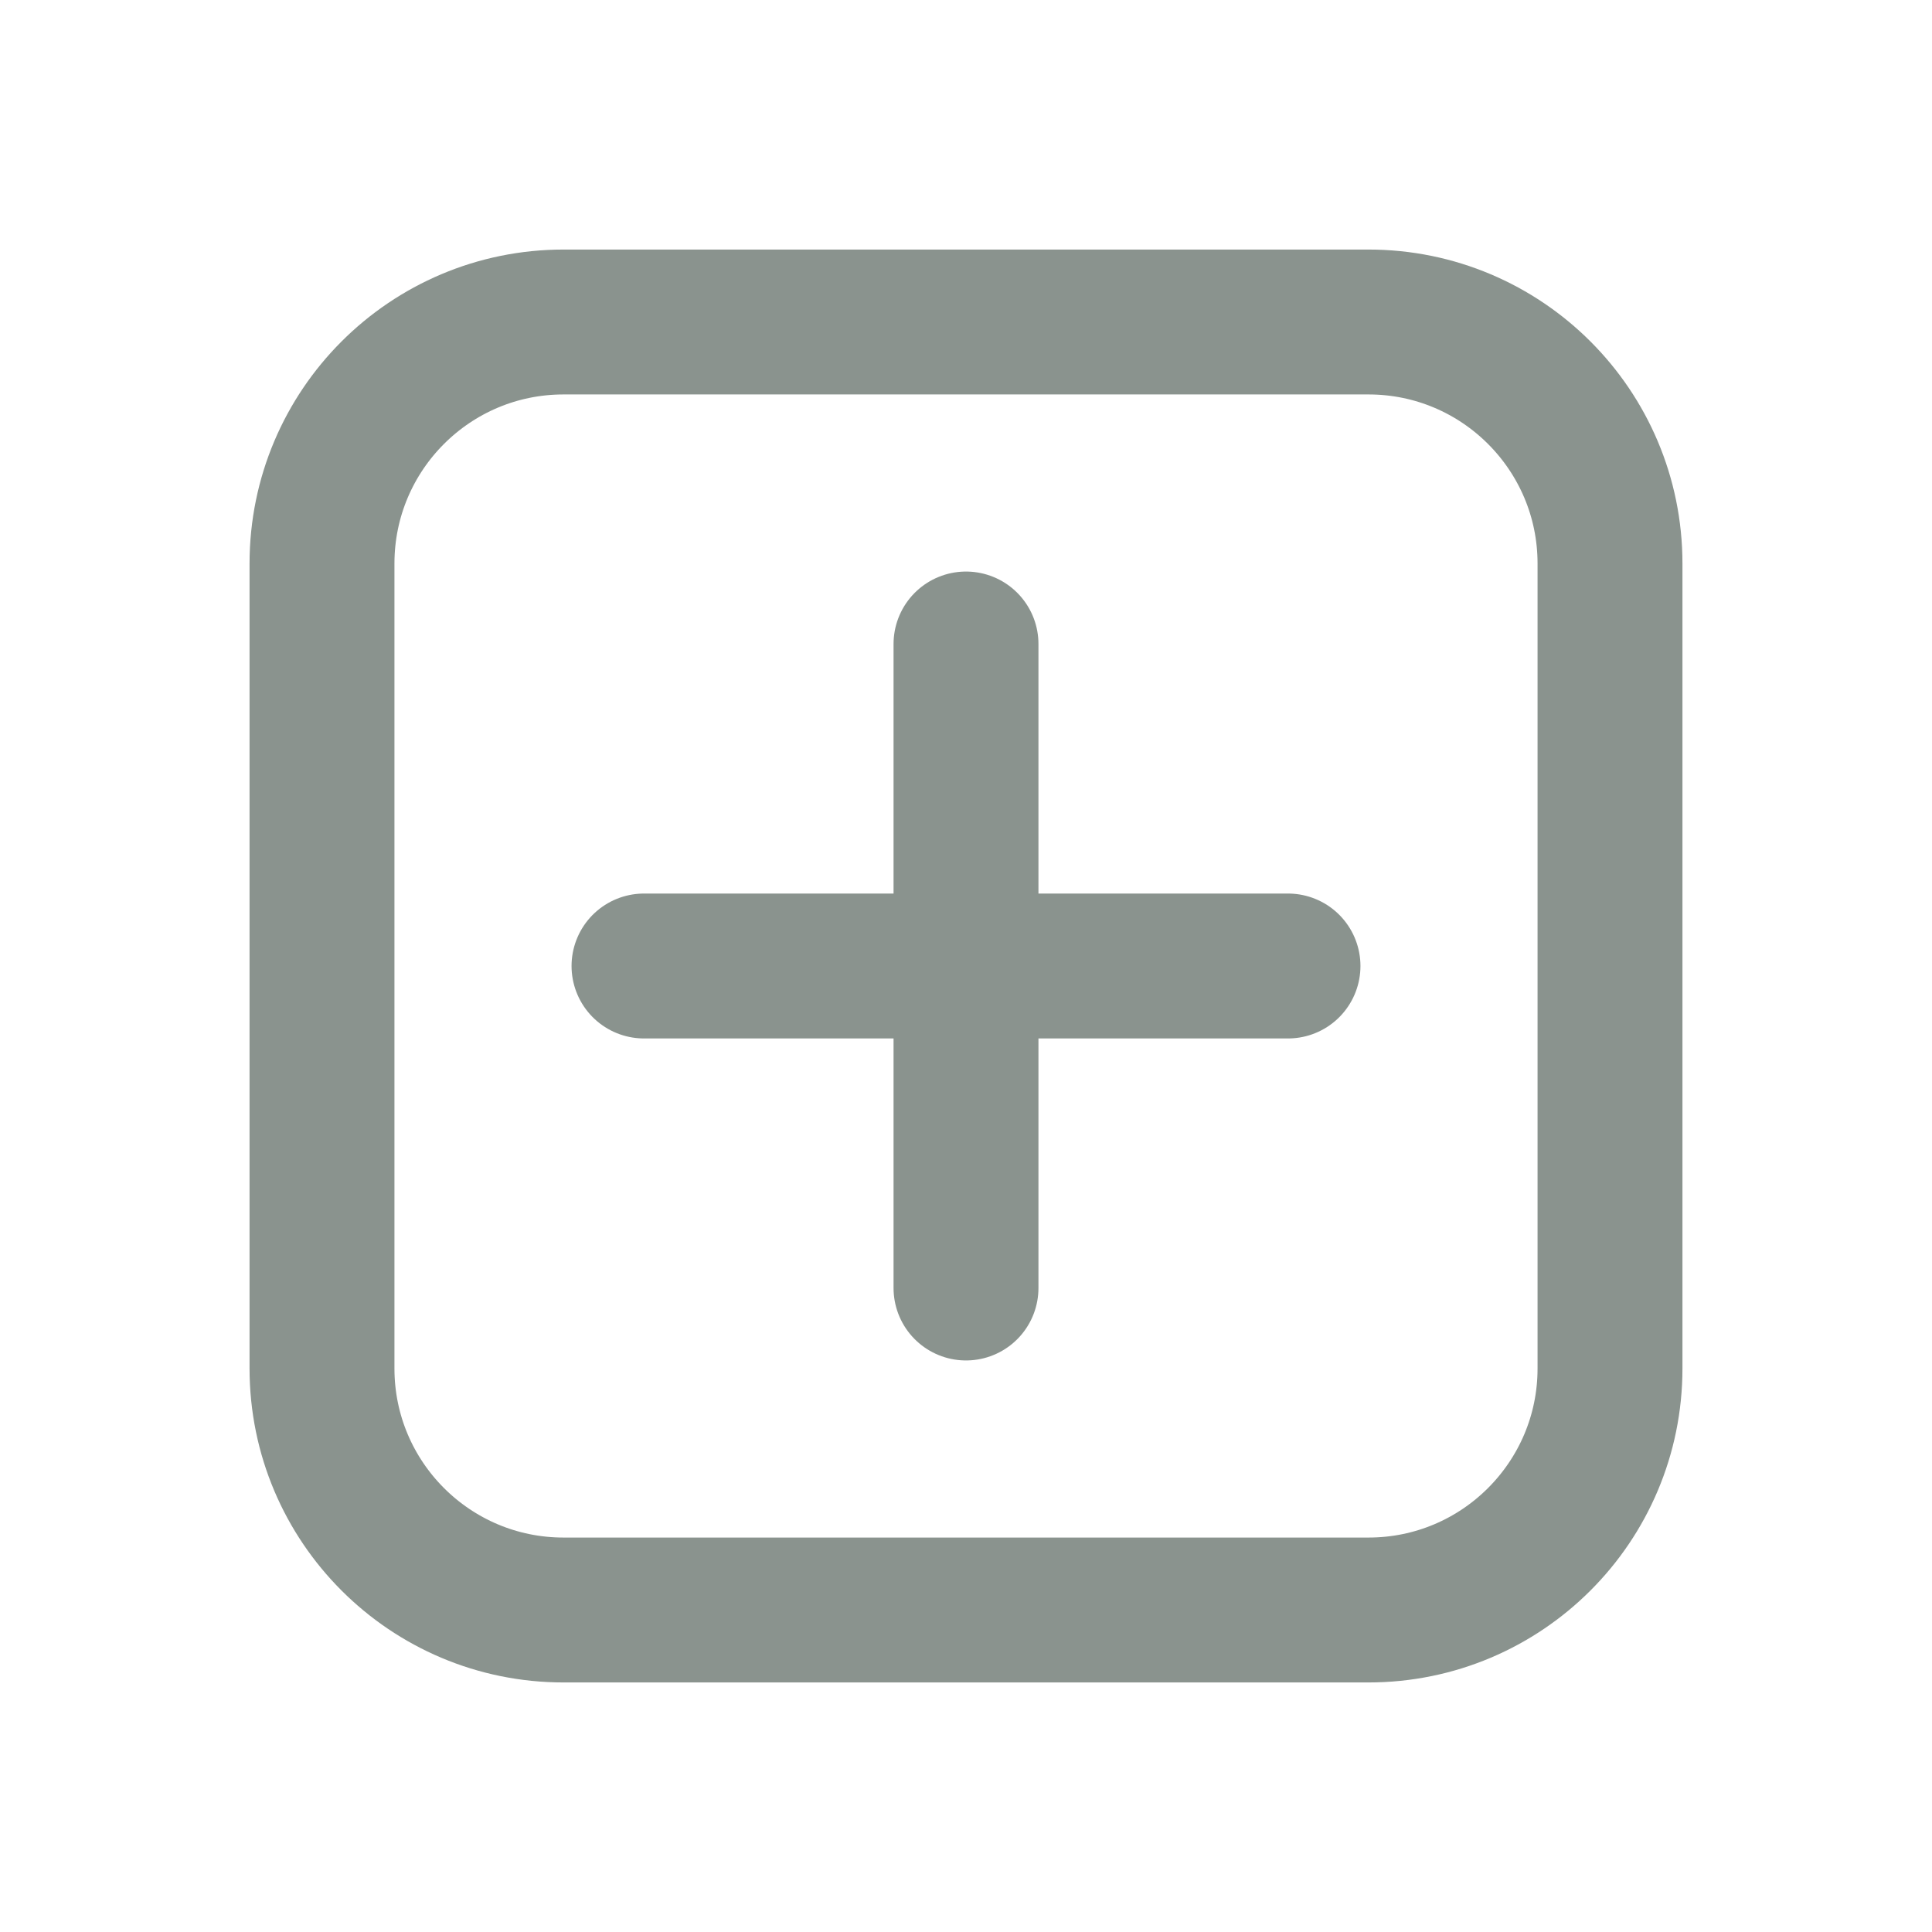
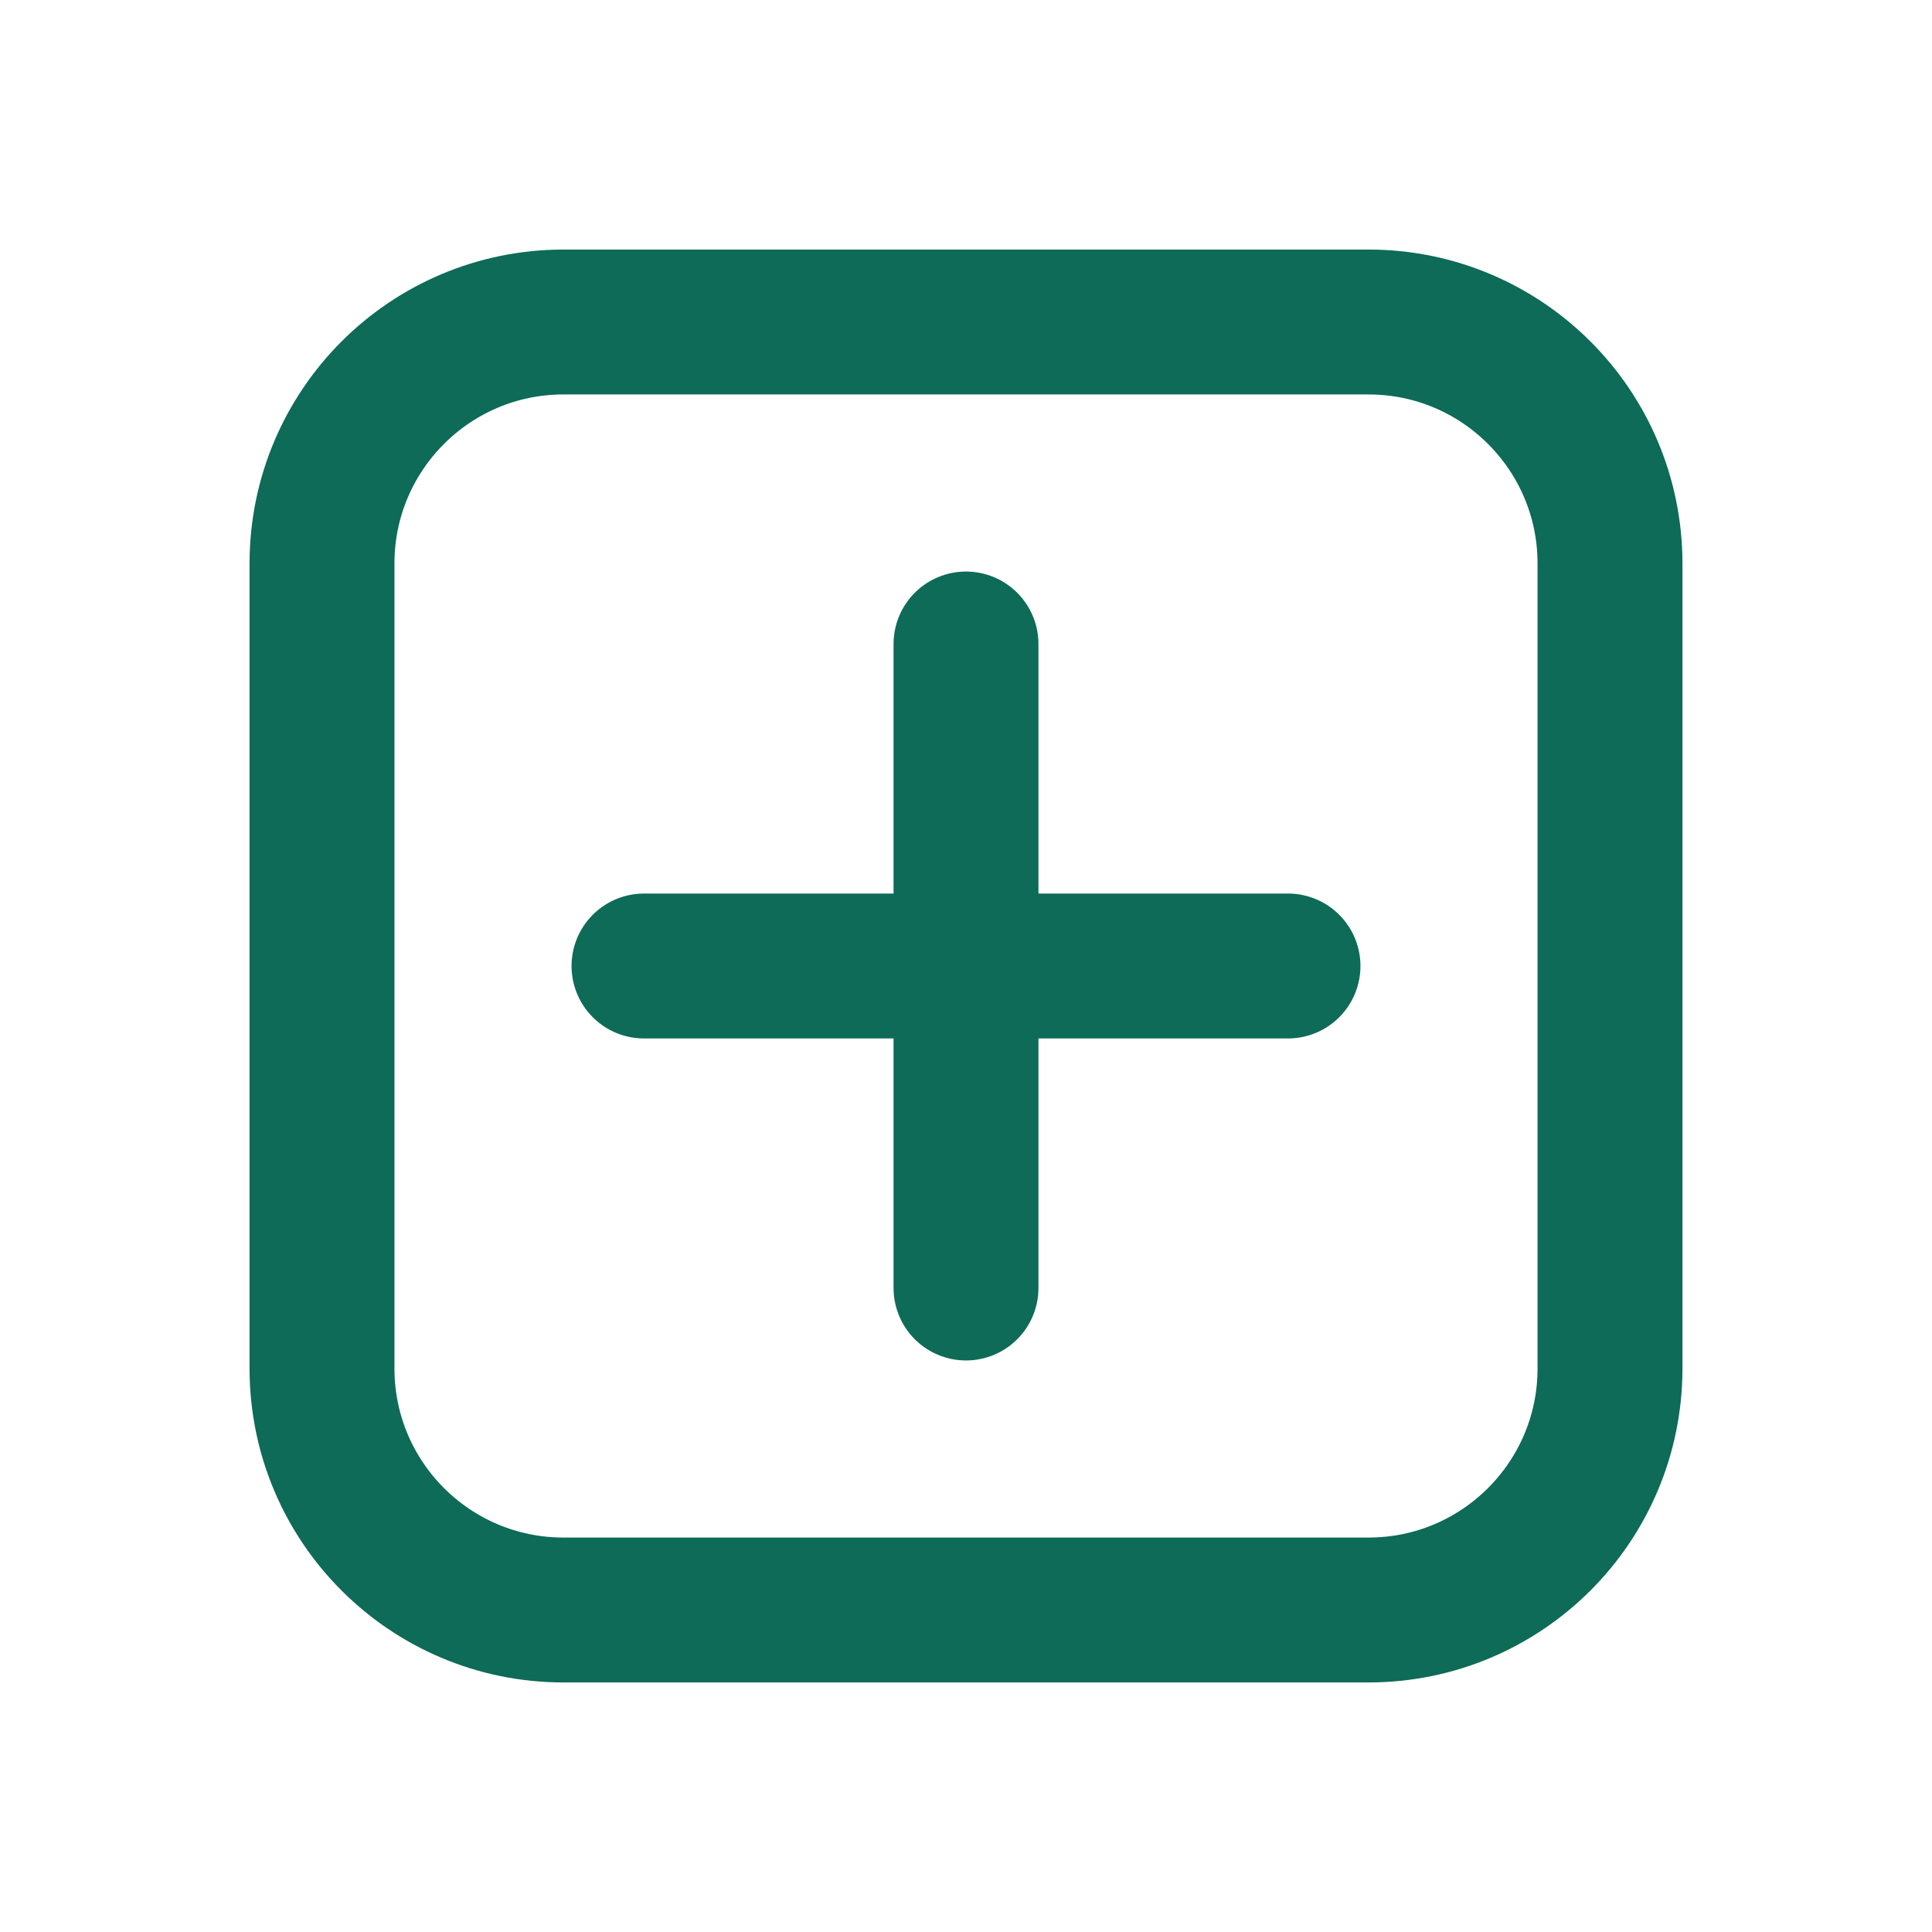
- <svg xmlns="http://www.w3.org/2000/svg" viewBox="0 0 24 24" fill="none" stroke="#8a938e" stroke-width="1.8" stroke-linecap="round">
+ <svg xmlns="http://www.w3.org/2000/svg" viewBox="0 0 24 24" fill="none" stroke="#0d6b57" stroke-width="1.8" stroke-linecap="round">
  <rect x="4" y="4" width="16" height="16" rx="3" />
  <path d="M12 8v8M8 12h8" />
</svg>
